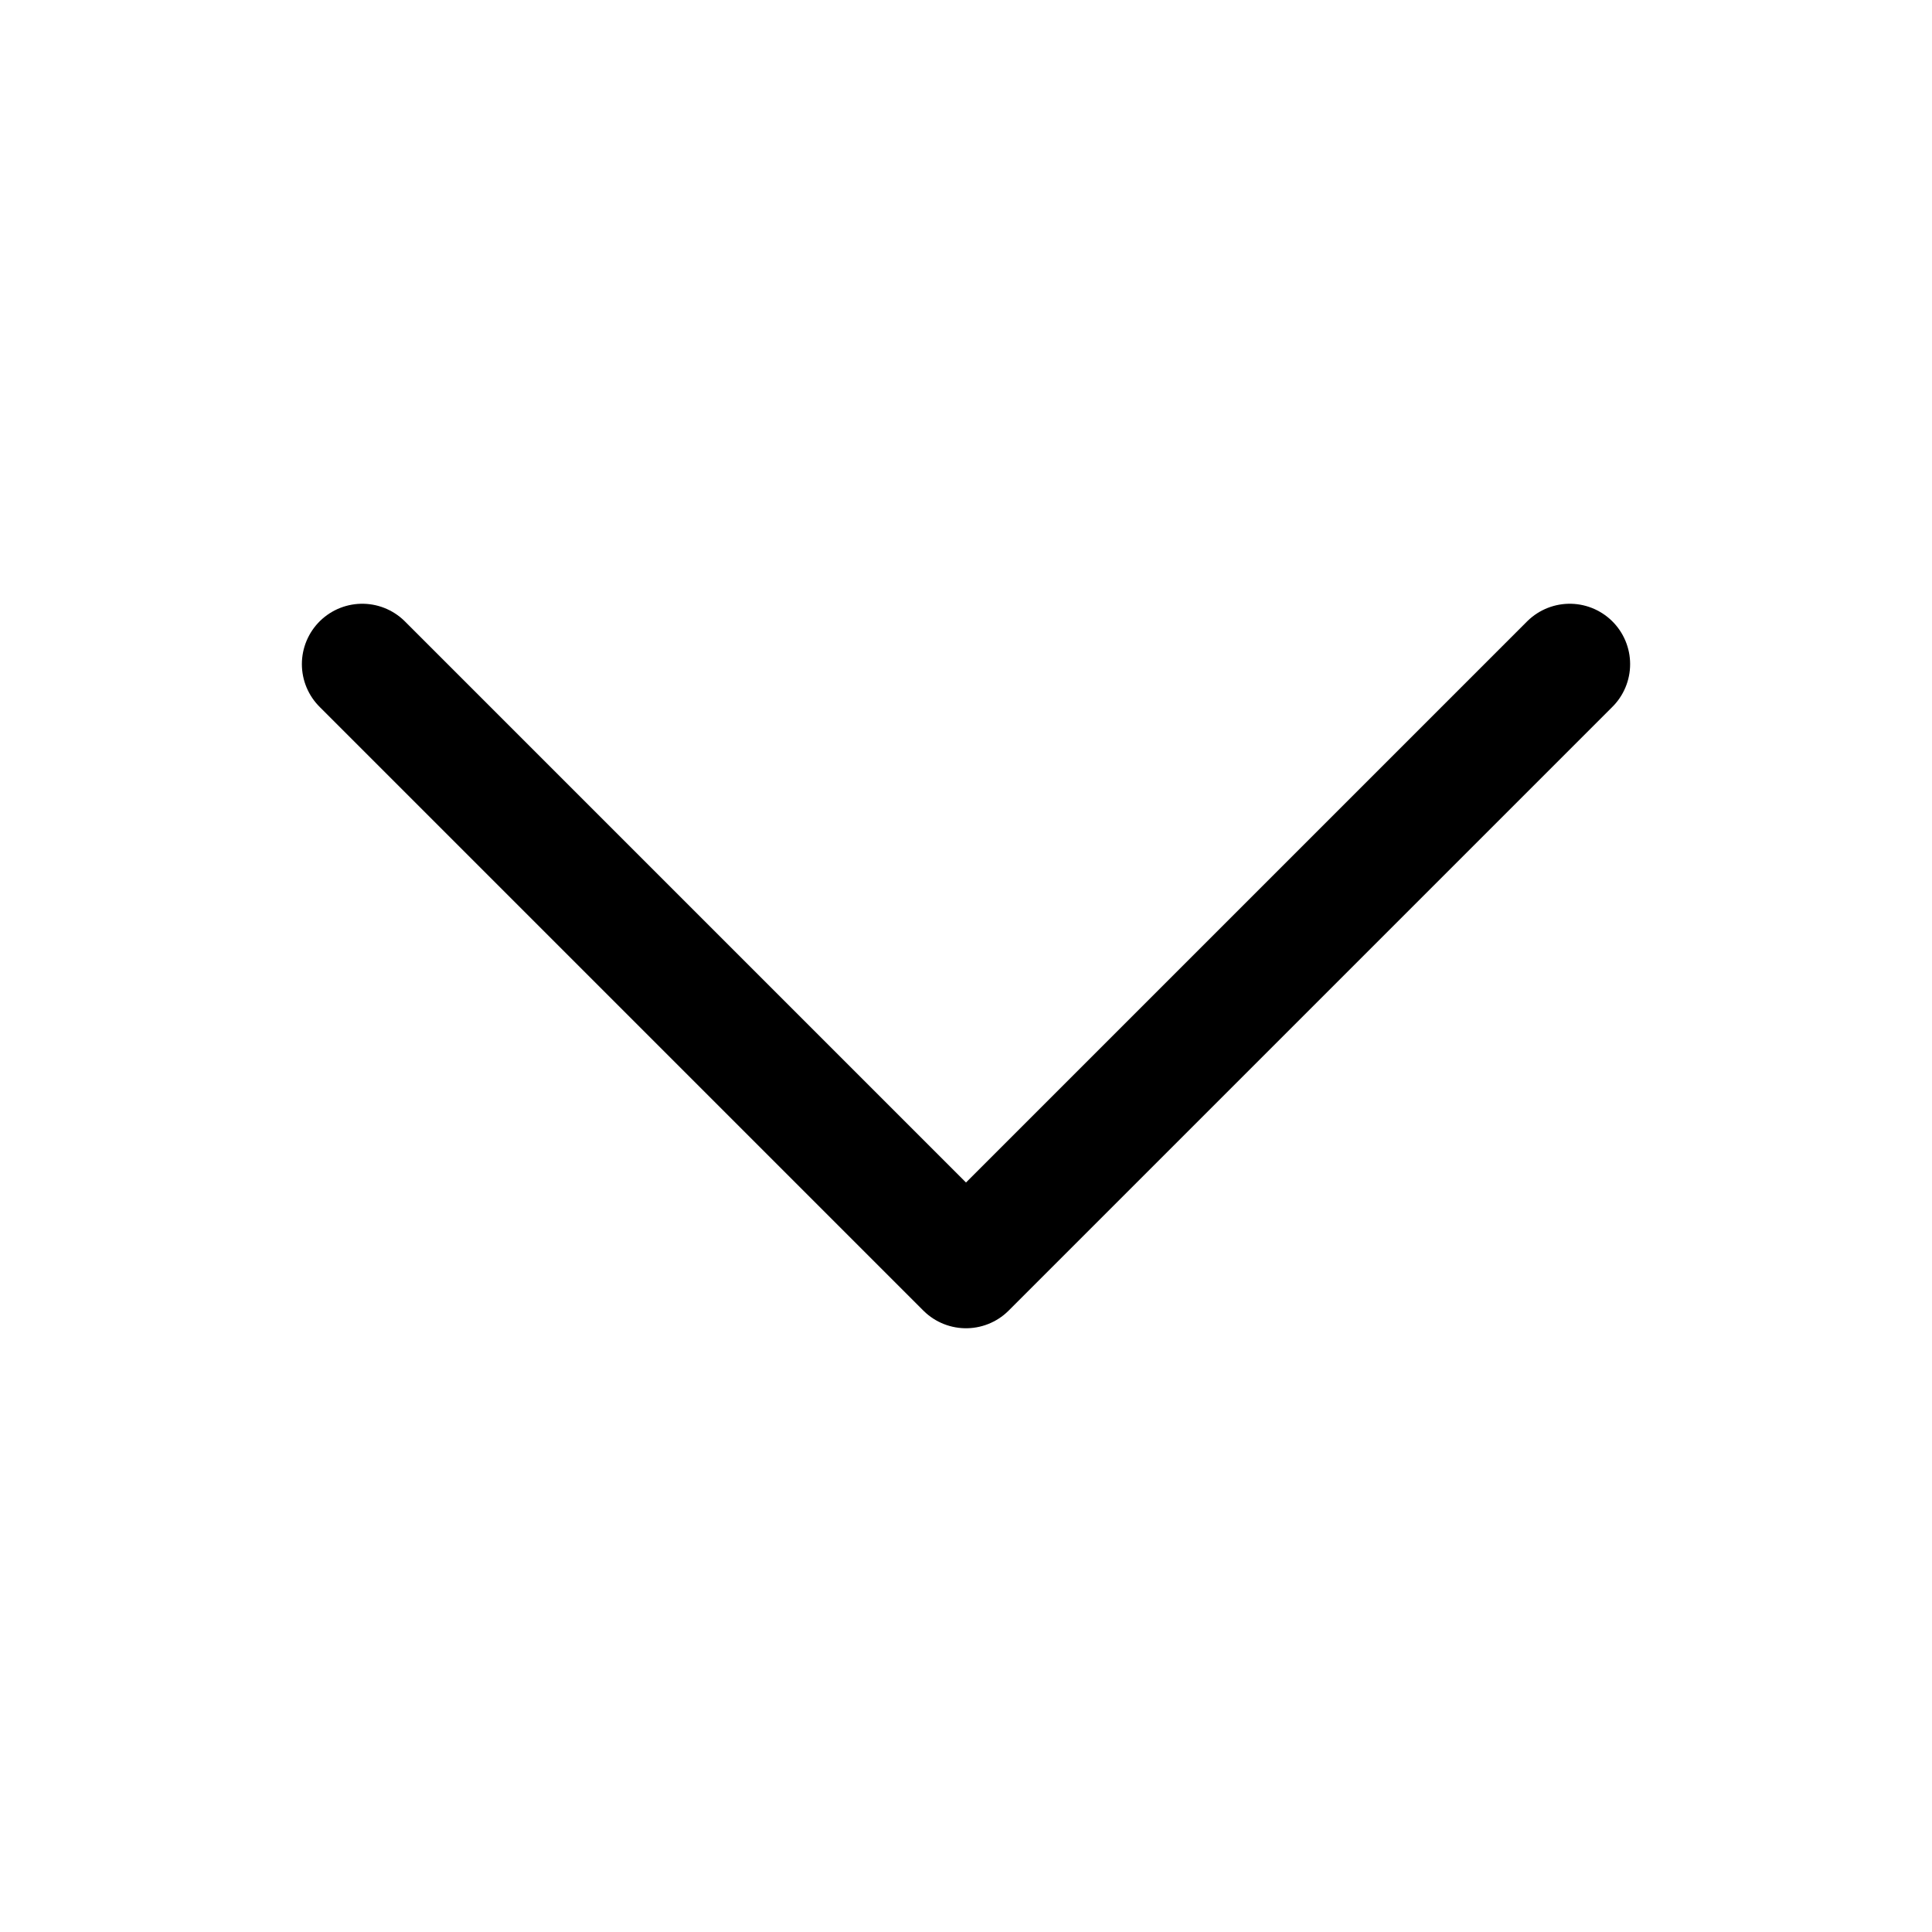
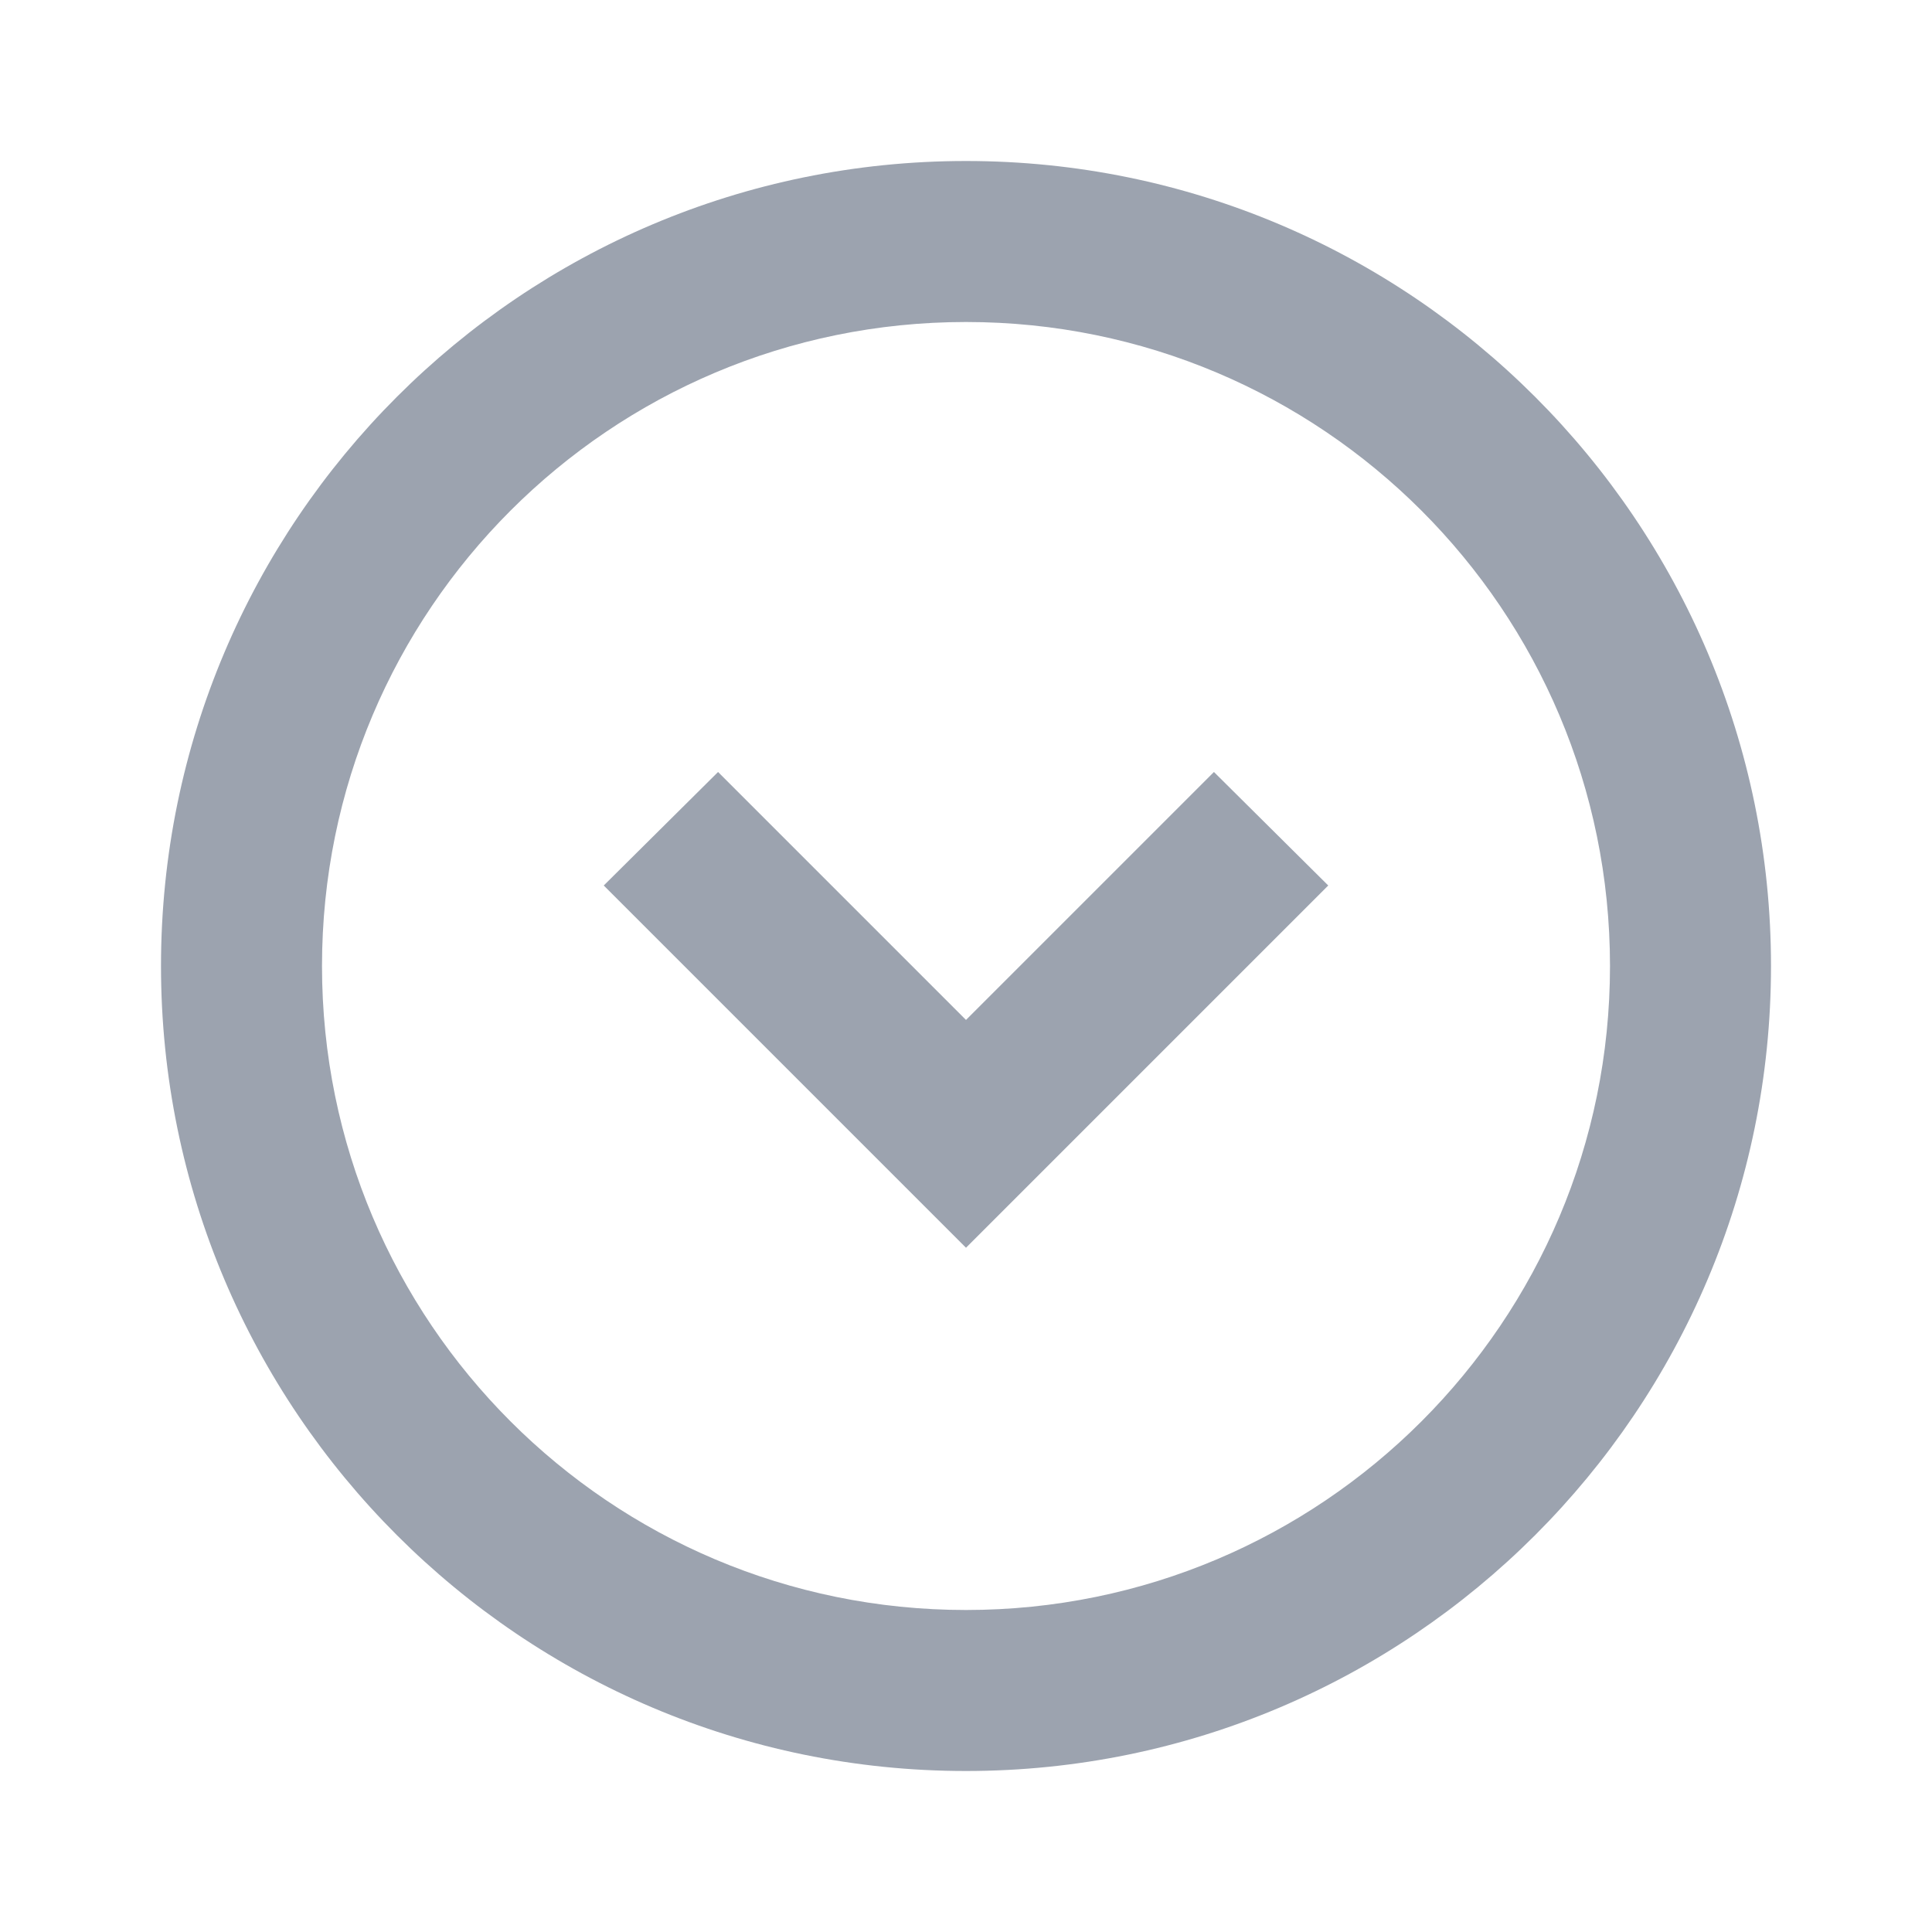
- <svg xmlns="http://www.w3.org/2000/svg" fill="none" viewBox="0 0 24 24" stroke-width="1.5" stroke="currentColor" class="w-6 h-6">
-   <path stroke-linecap="round" stroke-linejoin="round" d="M19.5 8.25l-7.5 7.5-7.5-7.5" />
+ <svg xmlns="http://www.w3.org/2000/svg" enable-background="new 0 0 24 24" height="24px" viewBox="0 0 24 24" width="24px" fill="#9ca3af">
+   <rect fill="none" height="24" width="24" />
+   <path d="M15.08,9.59L12,12.67L8.92,9.59L7.5,11l4.5,4.5l4.5-4.5L15.08,9.59z M12,2C6.48,2,2,6.48,2,12c0,5.52,4.48,10,10,10 s10-4.48,10-10C22,6.48,17.52,2,12,2z M12,20c-4.42,0-8-3.58-8-8s3.58-8,8-8s8,3.58,8,8S16.42,20,12,20z" />
</svg>
